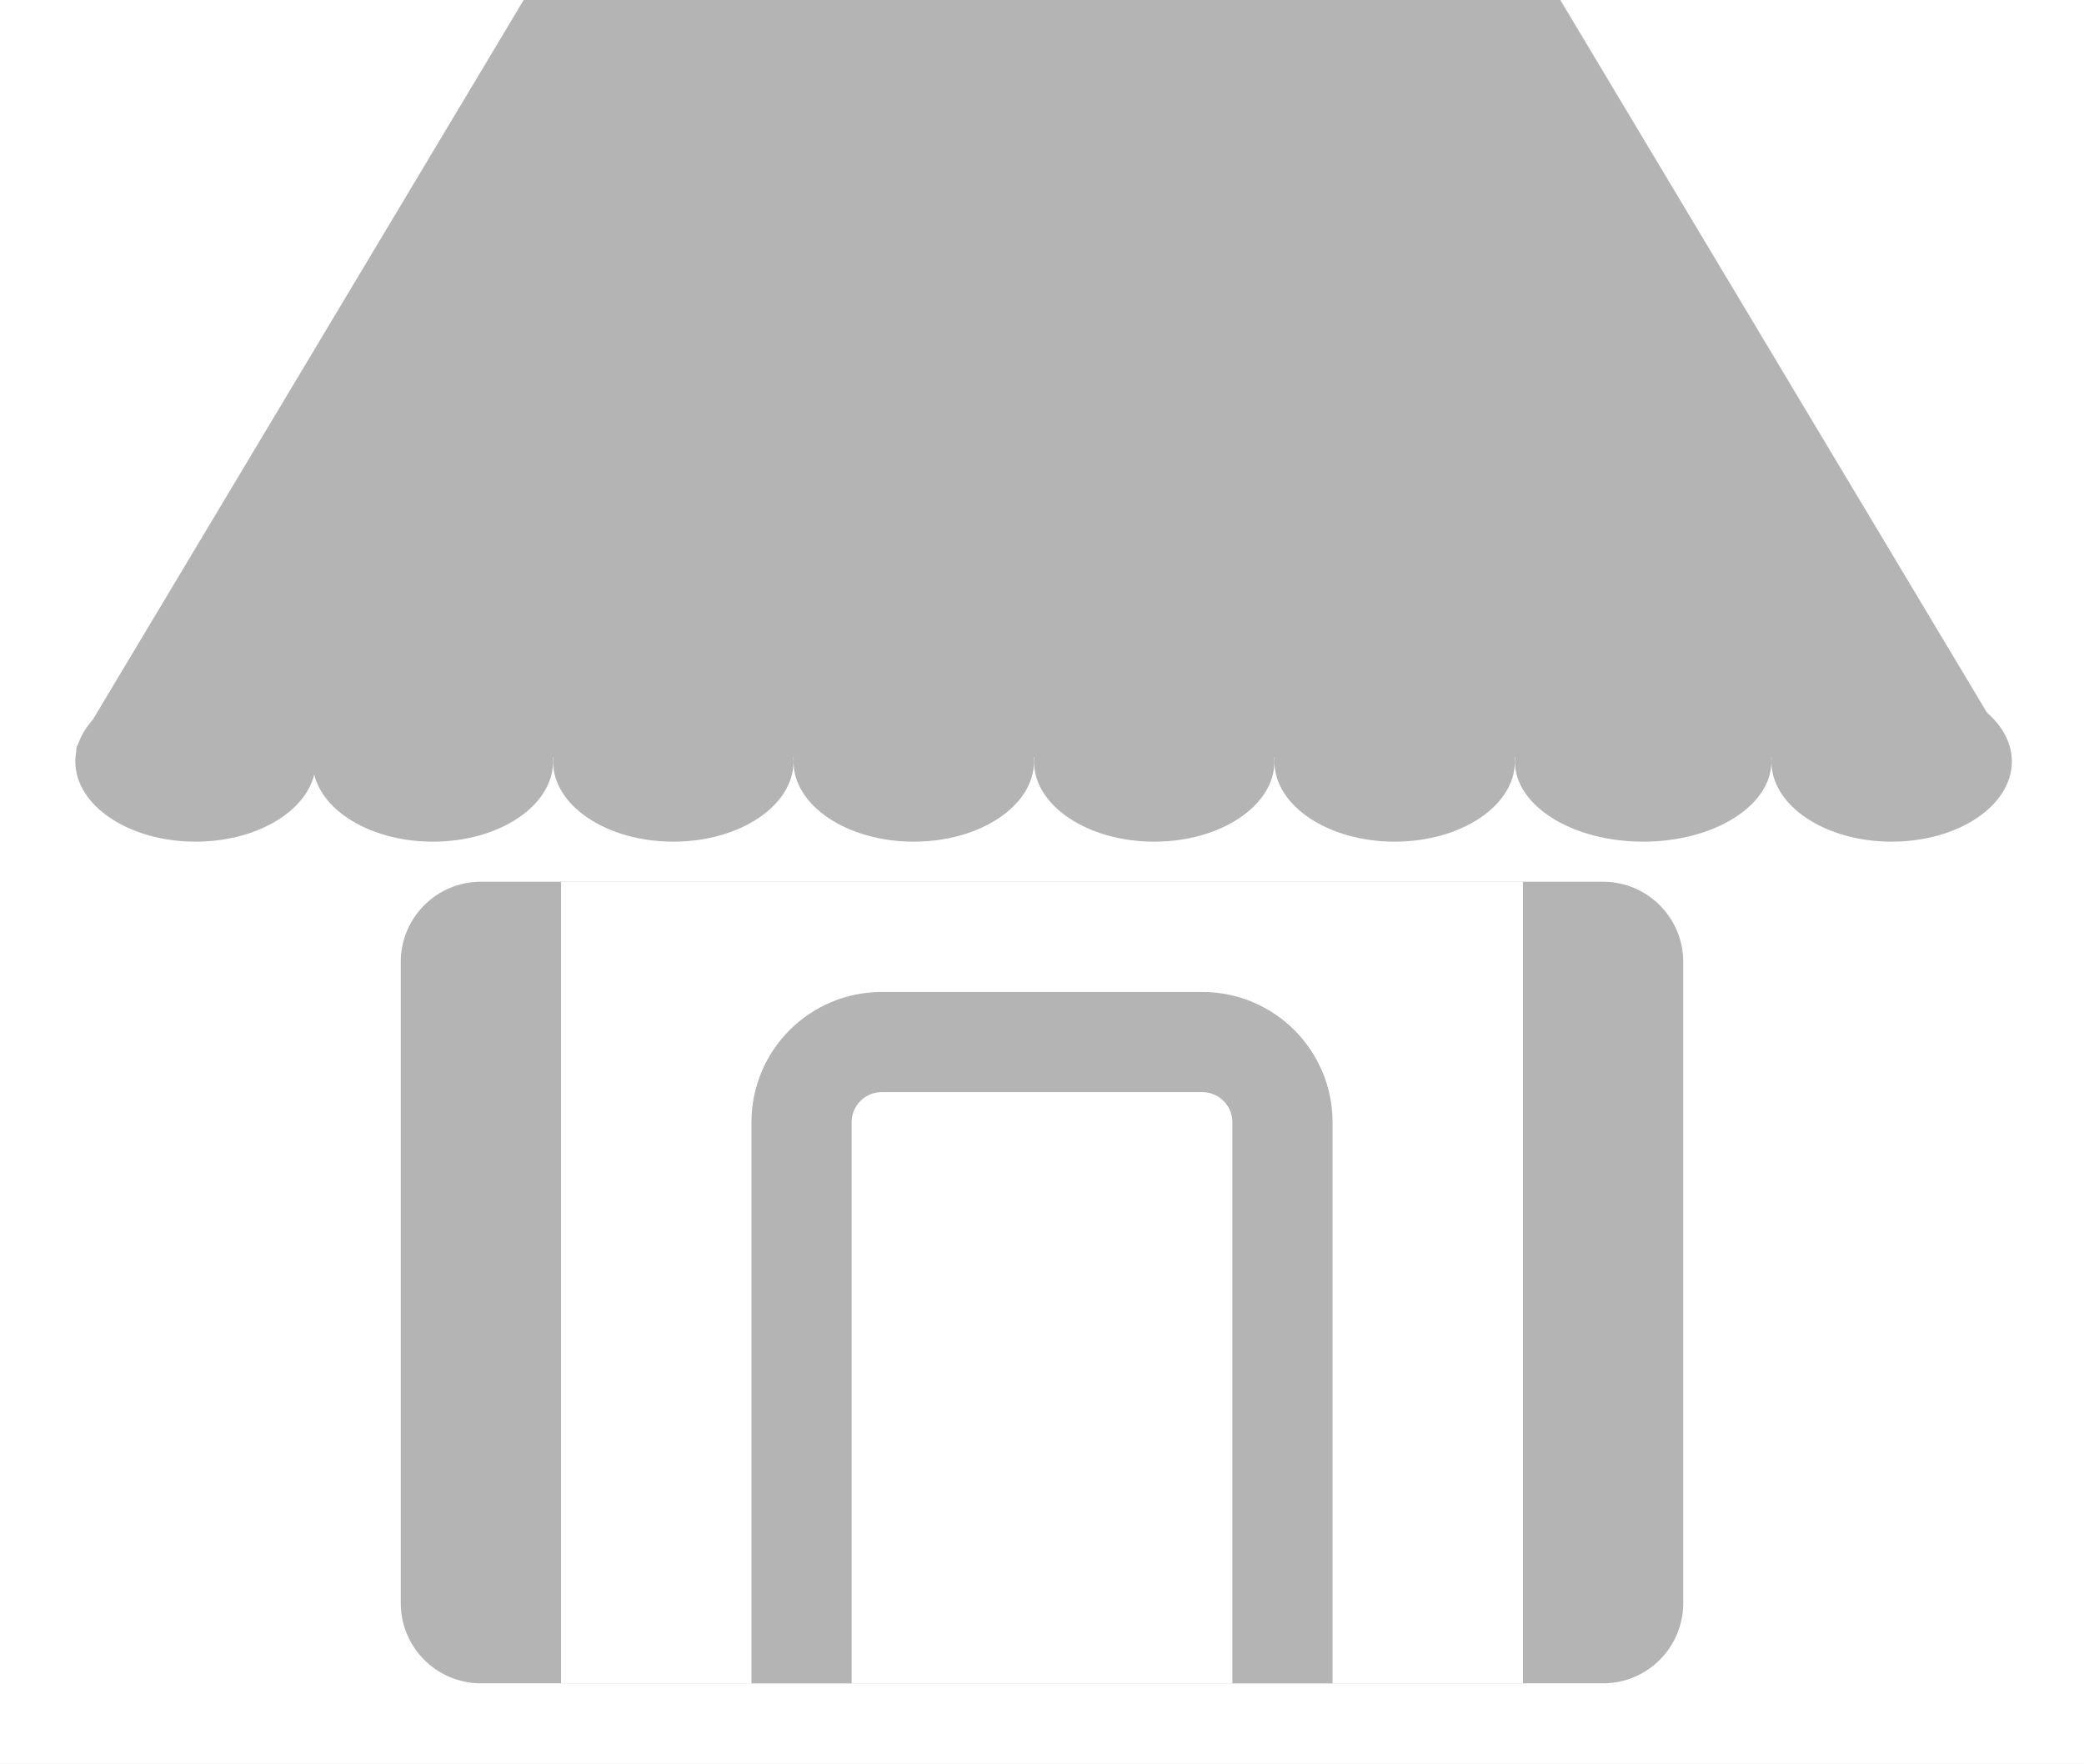
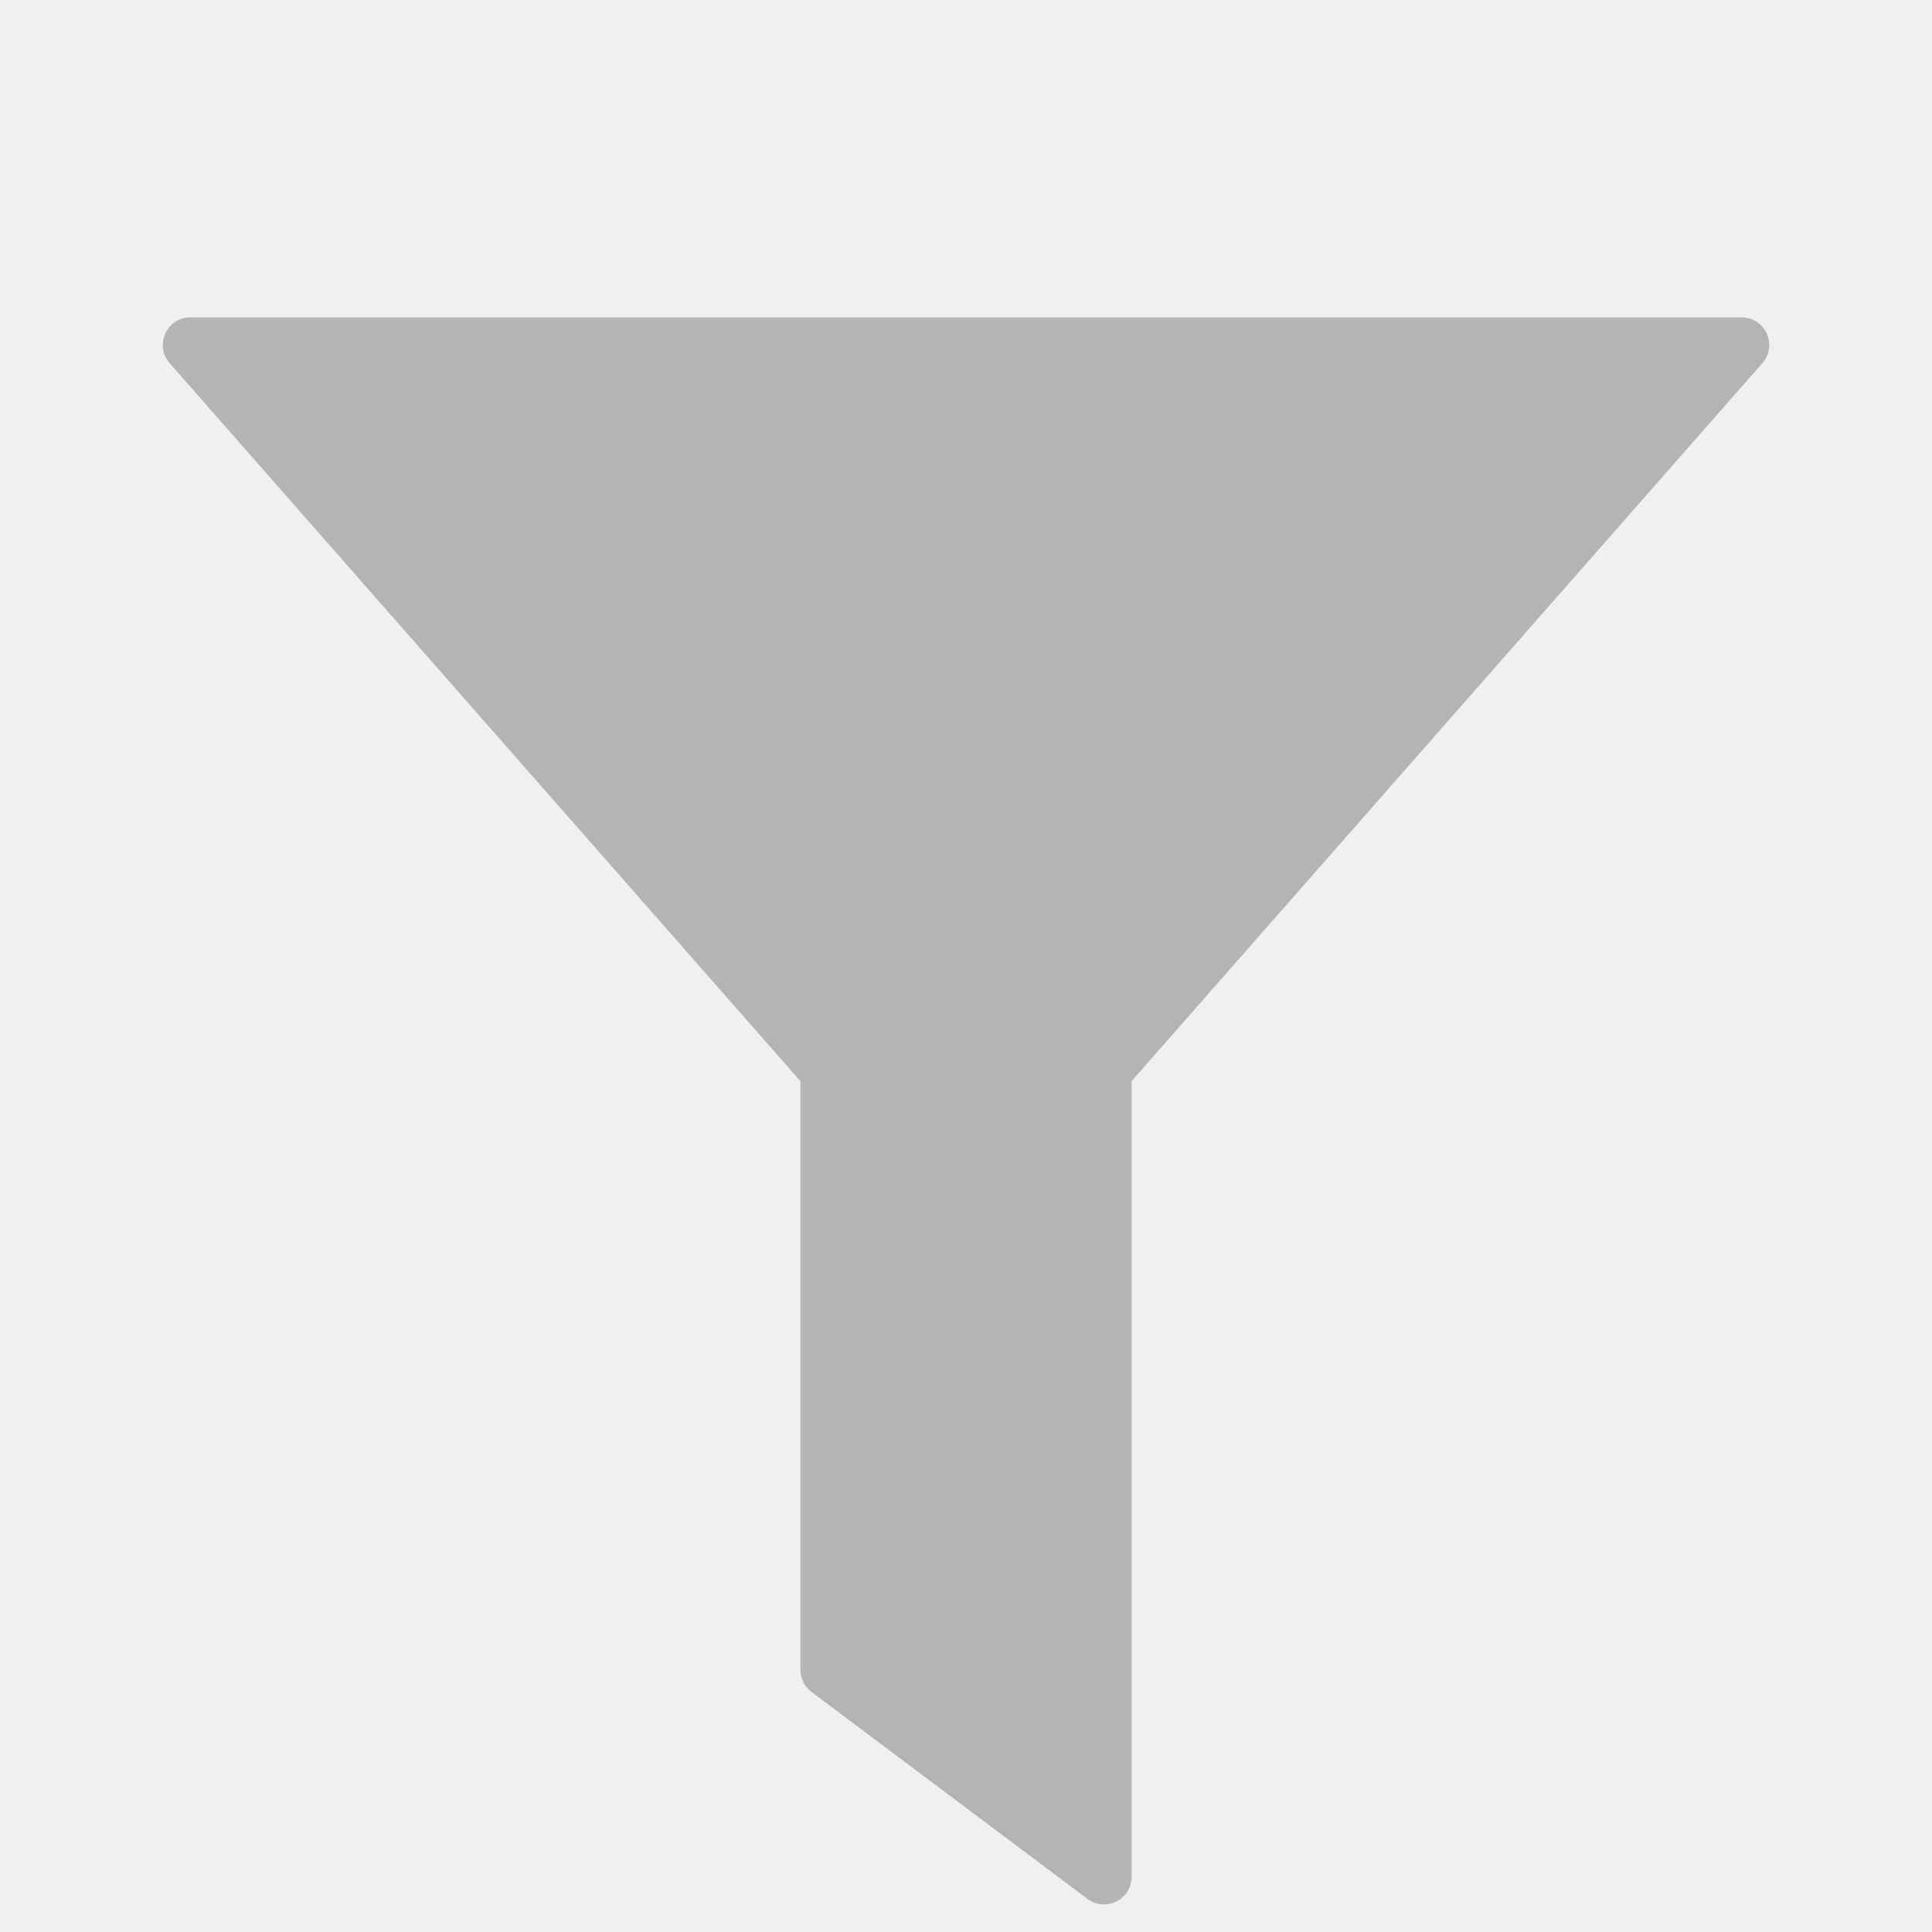
- <svg xmlns="http://www.w3.org/2000/svg" width="26" height="22" viewBox="0 0 26 22" fill="none">
-   <g clip-path="url(#clip0_880_1176)">
-     <rect width="26" height="22" transform="matrix(-1 0 0 1 26 0)" fill="white" />
-     <rect width="16" height="10" rx="1" transform="matrix(-1 0 0 1 21 11)" fill="#B4B4B4" />
-     <ellipse cx="1.5" cy="1" rx="1.5" ry="1" transform="matrix(-1 0 0 1 3.94 8.5)" fill="#B4B4B4" />
-     <ellipse cx="1.6" cy="1" rx="1.6" ry="1" transform="matrix(-1 0 0 1 22.1 8.5)" fill="#B4B4B4" />
-     <ellipse cx="1.5" cy="1" rx="1.5" ry="1" transform="matrix(-1 0 0 1 12.9 8.5)" fill="#B4B4B4" />
-     <ellipse cx="1.5" cy="1" rx="1.5" ry="1" transform="matrix(-1 0 0 1 9.9 8.5)" fill="#B4B4B4" />
-     <ellipse cx="1.5" cy="1" rx="1.5" ry="1" transform="matrix(-1 0 0 1 6.9 8.5)" fill="#B4B4B4" />
-     <ellipse cx="1.5" cy="1" rx="1.5" ry="1" transform="matrix(-1 0 0 1 15.9 8.5)" fill="#B4B4B4" />
-     <ellipse cx="1.5" cy="1" rx="1.5" ry="1" transform="matrix(-1 0 0 1 18.9 8.5)" fill="#B4B4B4" />
-     <ellipse cx="1.5" cy="1" rx="1.5" ry="1" transform="matrix(-1 0 0 1 25.1 8.5)" fill="#B4B4B4" />
-     <path d="M12.914 -10.657C12.953 -10.722 13.047 -10.722 13.086 -10.657L25.034 9.299C25.074 9.365 25.026 9.45 24.948 9.45H1.052C0.974 9.45 0.926 9.365 0.966 9.299L12.914 -10.657Z" fill="#B4B4B4" />
-     <rect x="7" y="11" width="12" height="10" fill="white" />
-     <path d="M10 21V14C10 13.448 10.448 13 11 13H15C15.552 13 16 13.448 16 14V21" stroke="#B4B4B4" stroke-width="1.25" />
-   </g>
-   <defs>
-     <clipPath id="clip0_880_1176">
-       <rect width="26" height="22" fill="white" transform="matrix(-1 0 0 1 26 0)" />
-     </clipPath>
-   </defs>
+ <svg xmlns="http://www.w3.org/2000/svg" width="35" height="35" viewBox="0 0 35 35" fill="none">
+   <path d="M17.876 22.573C17.677 22.799 17.323 22.799 17.124 22.573L3.074 6.58C2.79 6.257 3.019 5.75 3.449 5.75H31.551C31.981 5.75 32.21 6.257 31.926 6.58L17.876 22.573Z" fill="#B4B4B4" />
+   <path d="M14.5 18.5C14.5 18.224 14.724 18 15 18H20C20.276 18 20.5 18.224 20.5 18.5V34C20.5 34.412 20.03 34.647 19.7 34.4L14.7 30.65C14.574 30.556 14.5 30.407 14.5 30.25V18.5Z" fill="#B4B4B4" />
</svg>
